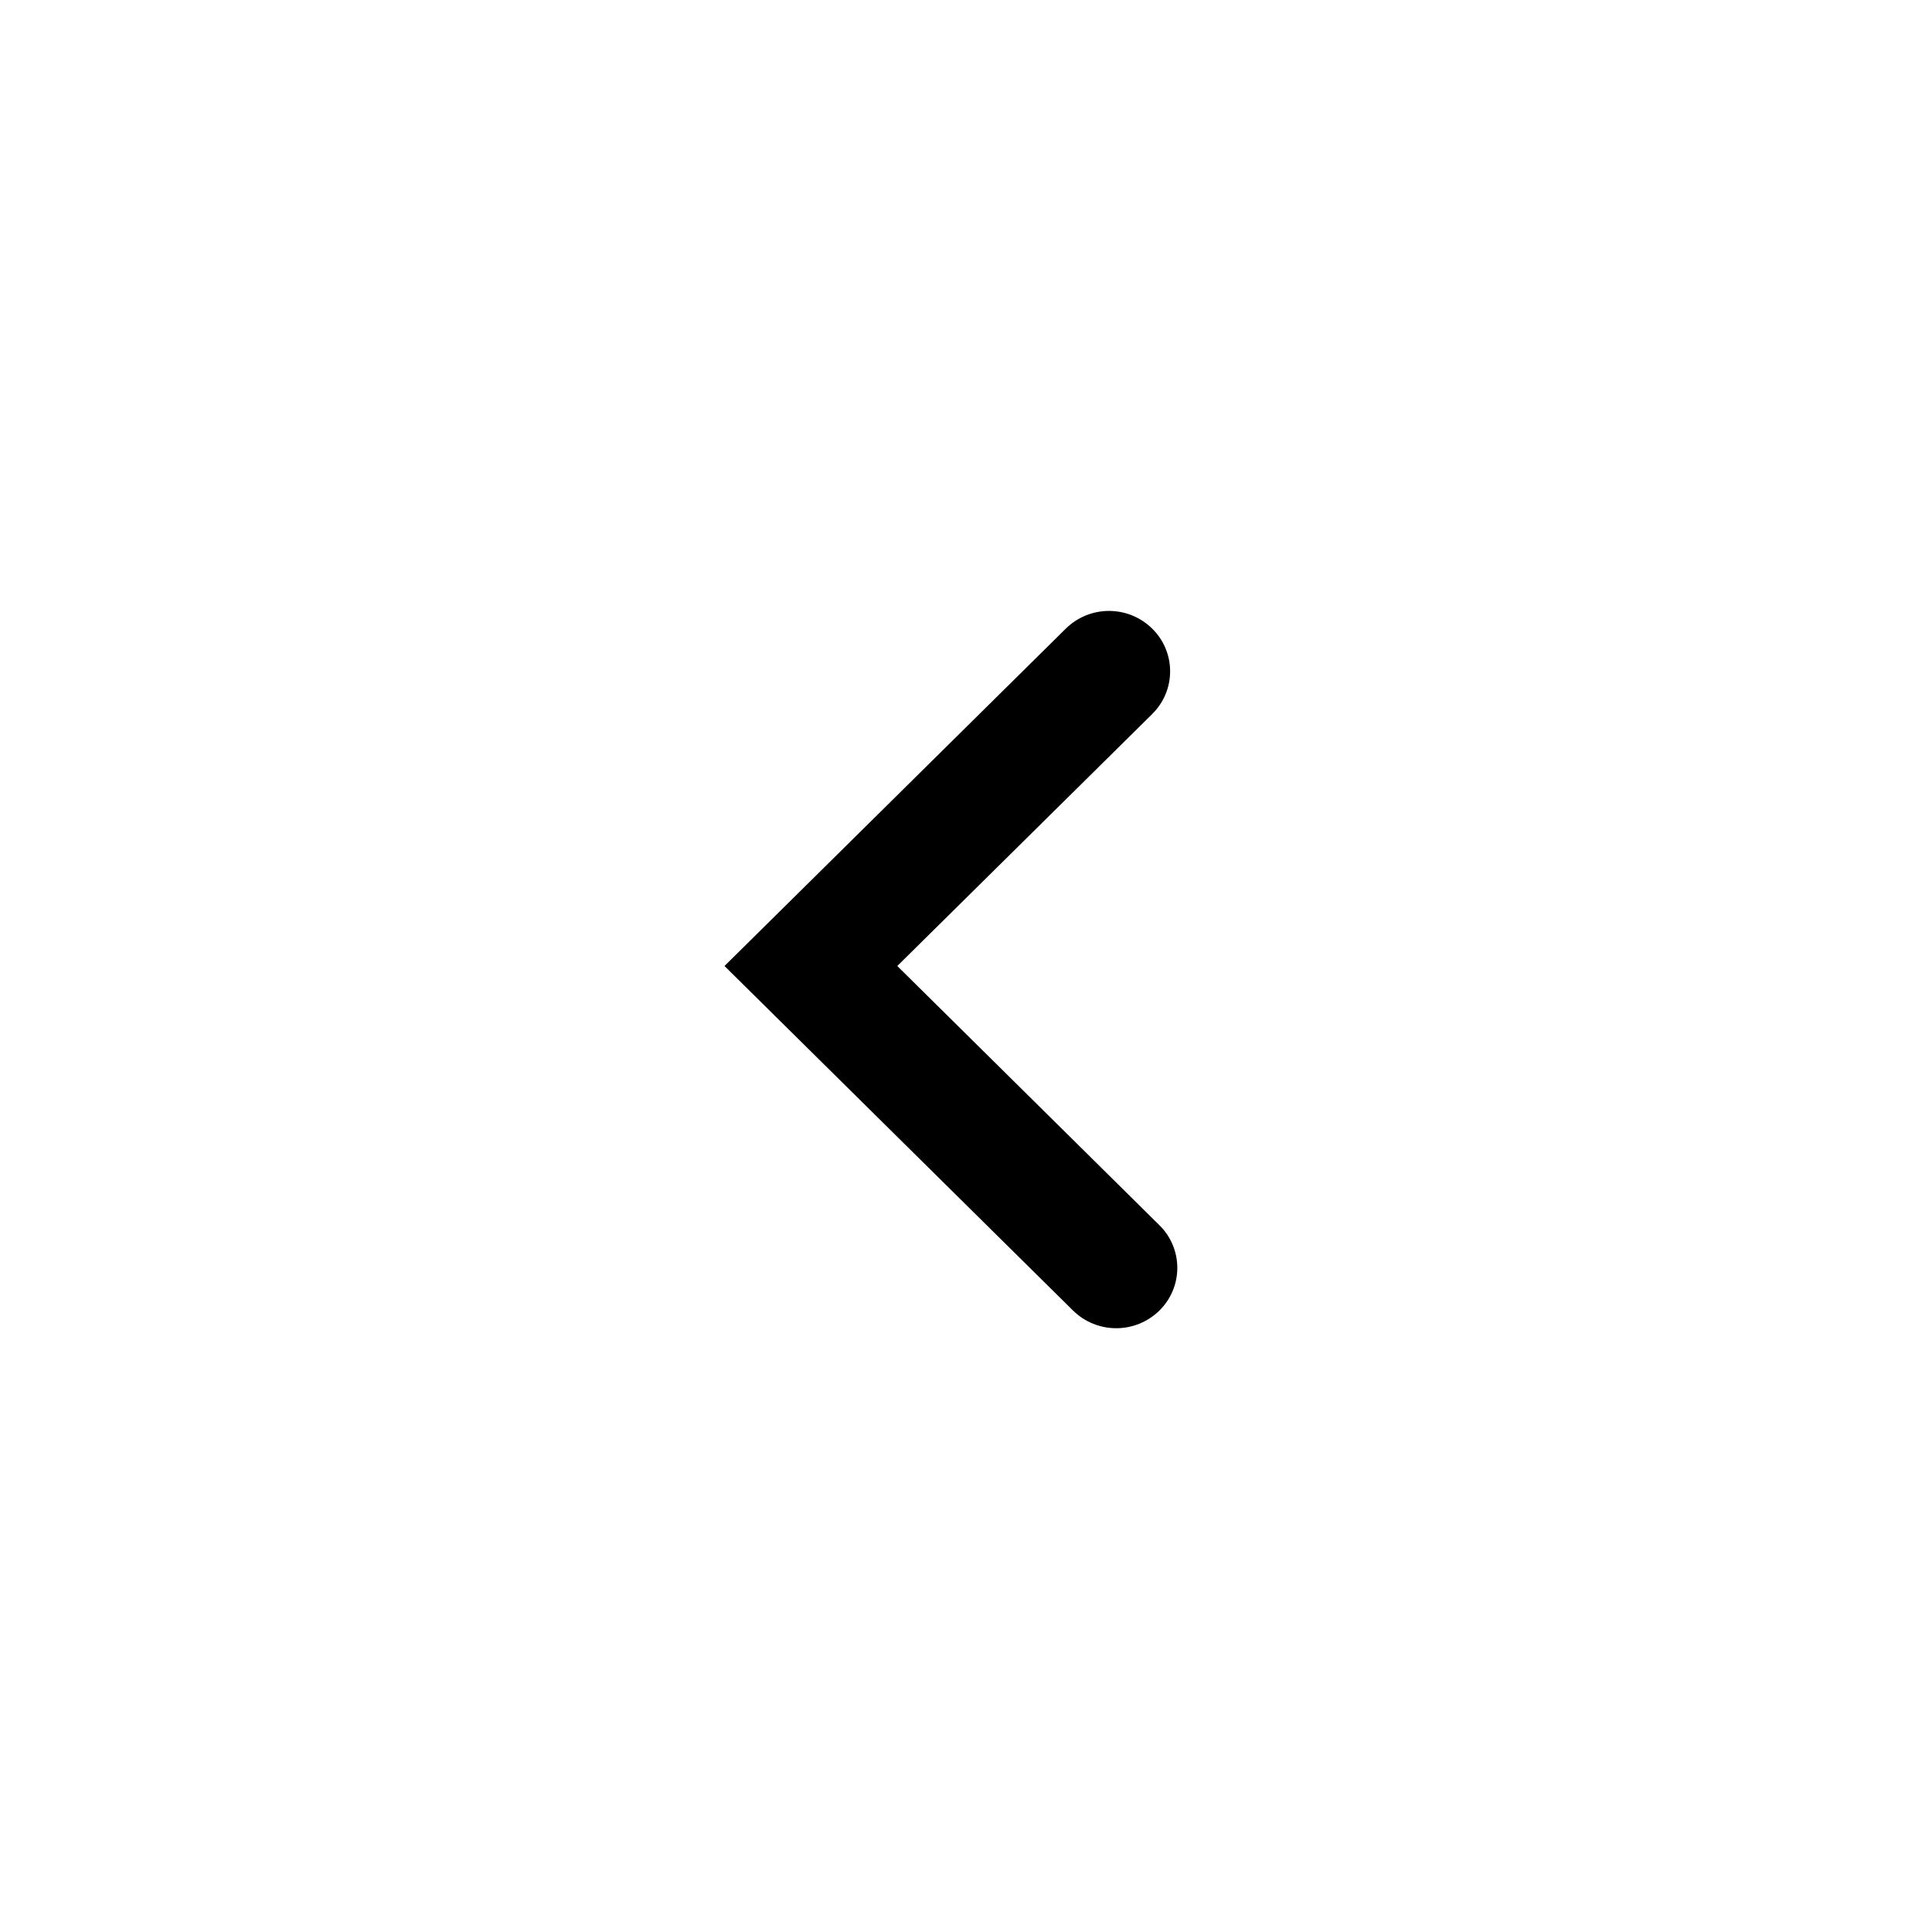
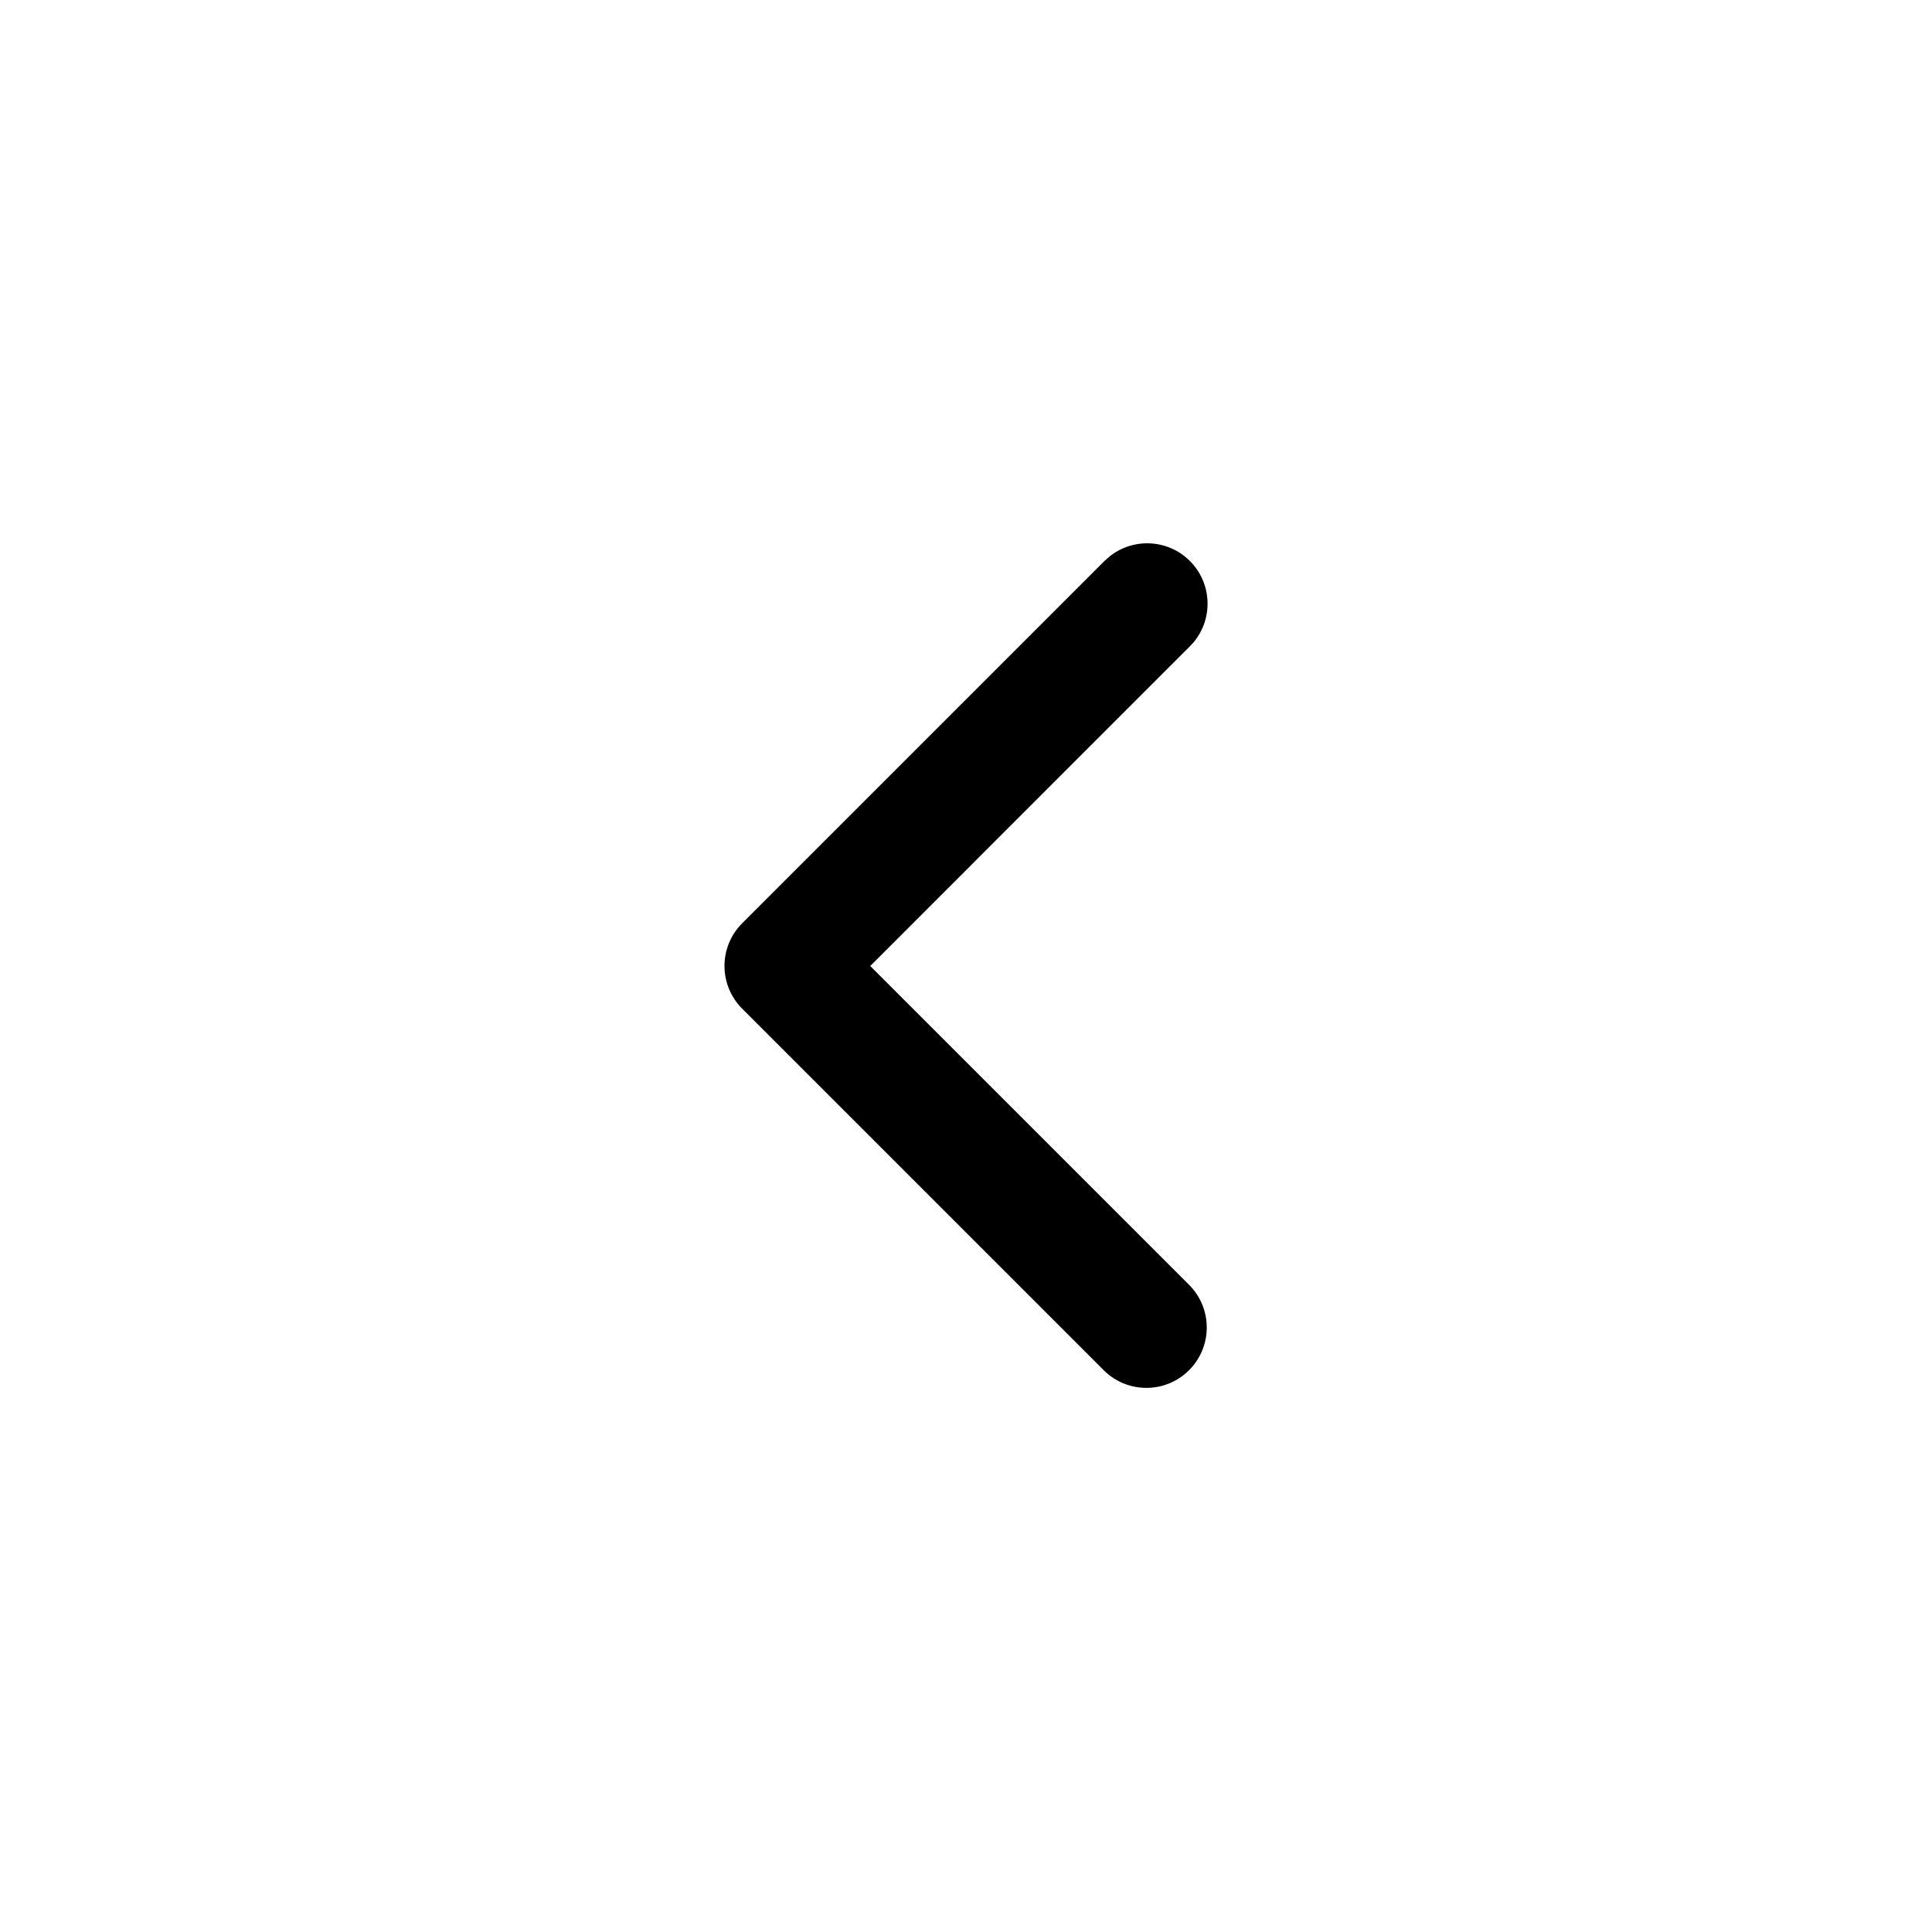
- <svg xmlns="http://www.w3.org/2000/svg" xmlns:xlink="http://www.w3.org/1999/xlink" viewBox="0 0 32 32">
-   <defs>
-     <path id="a" d="M19.084 11.826a.99.99 0 0 0 0-1.414 1.02 1.02 0 0 0-1.431 0L12 16l5.773 5.707a1.02 1.02 0 0 0 1.43 0 .99.99 0 0 0 0-1.414L14.862 16l4.223-4.174z" />
-   </defs>
-   <use xlink:href="#a" fill-rule="evenodd" />
+ <svg xmlns="http://www.w3.org/2000/svg" viewBox="0 0 32 32">
+   <path d="M18.293 22.707a1 1 0 0 0 1.414-1.414L14.414 16l5.293-5.294.069-.075a1 1 0 0 0-1.407-1.407l-.076.068-6 6a1 1 0 0 0 0 1.415z" />
</svg>
